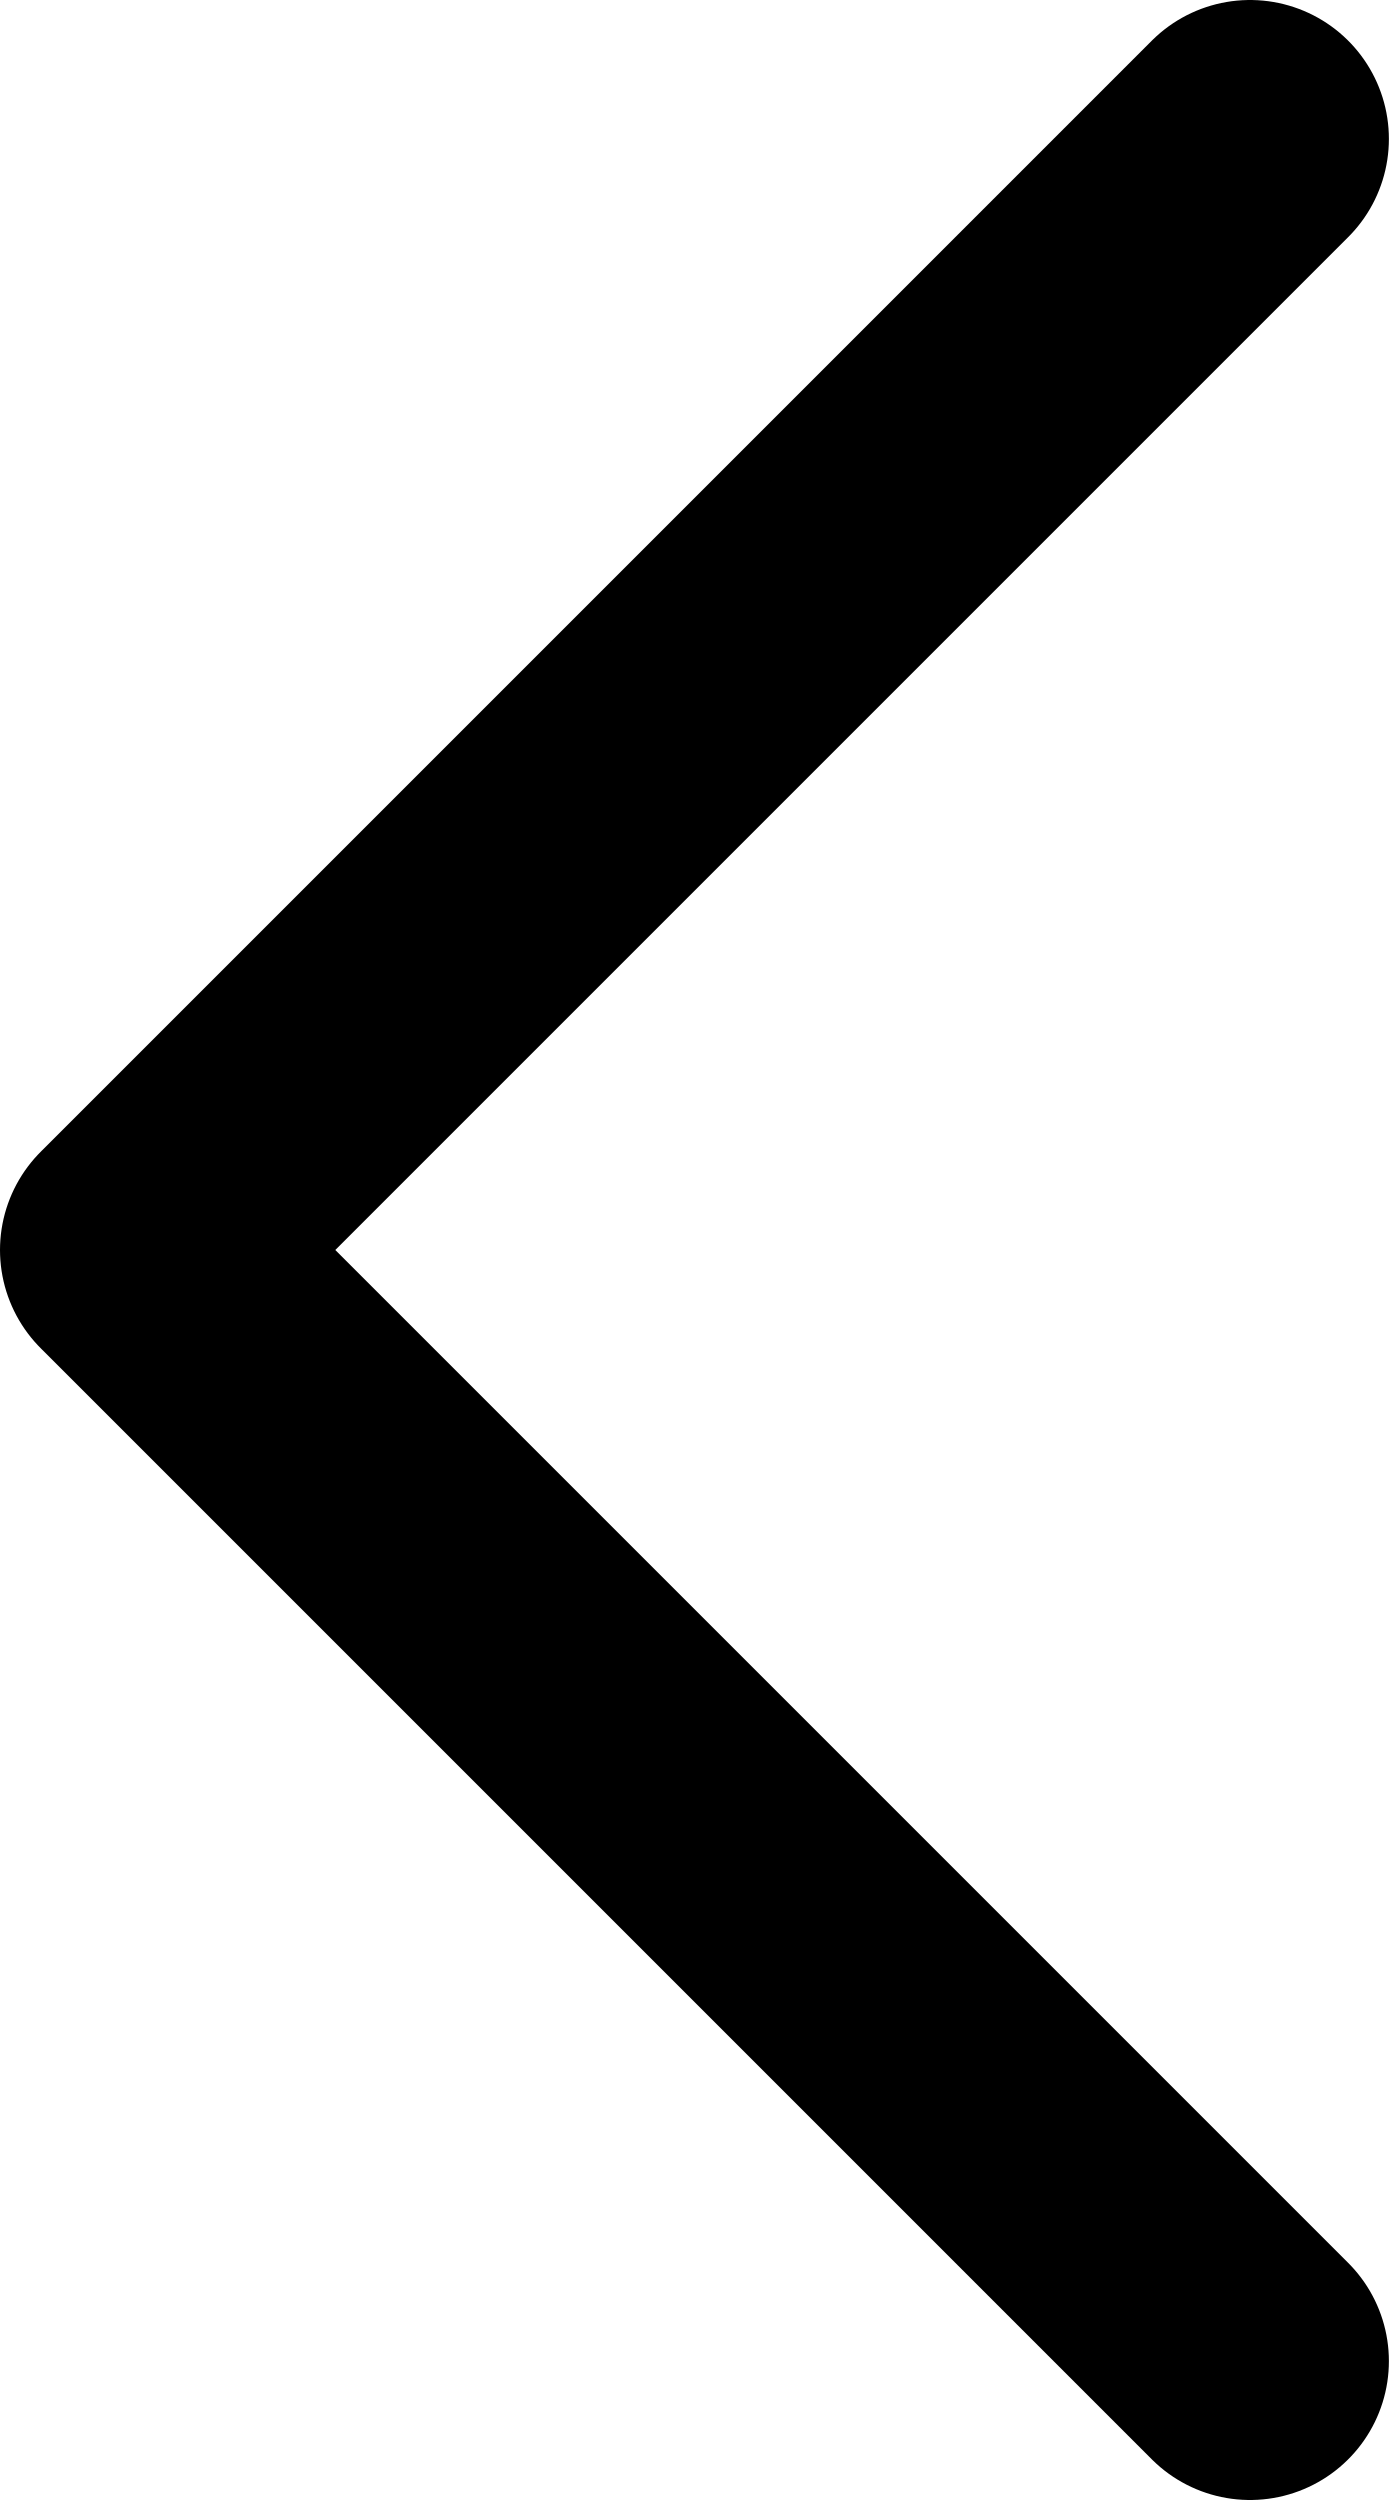
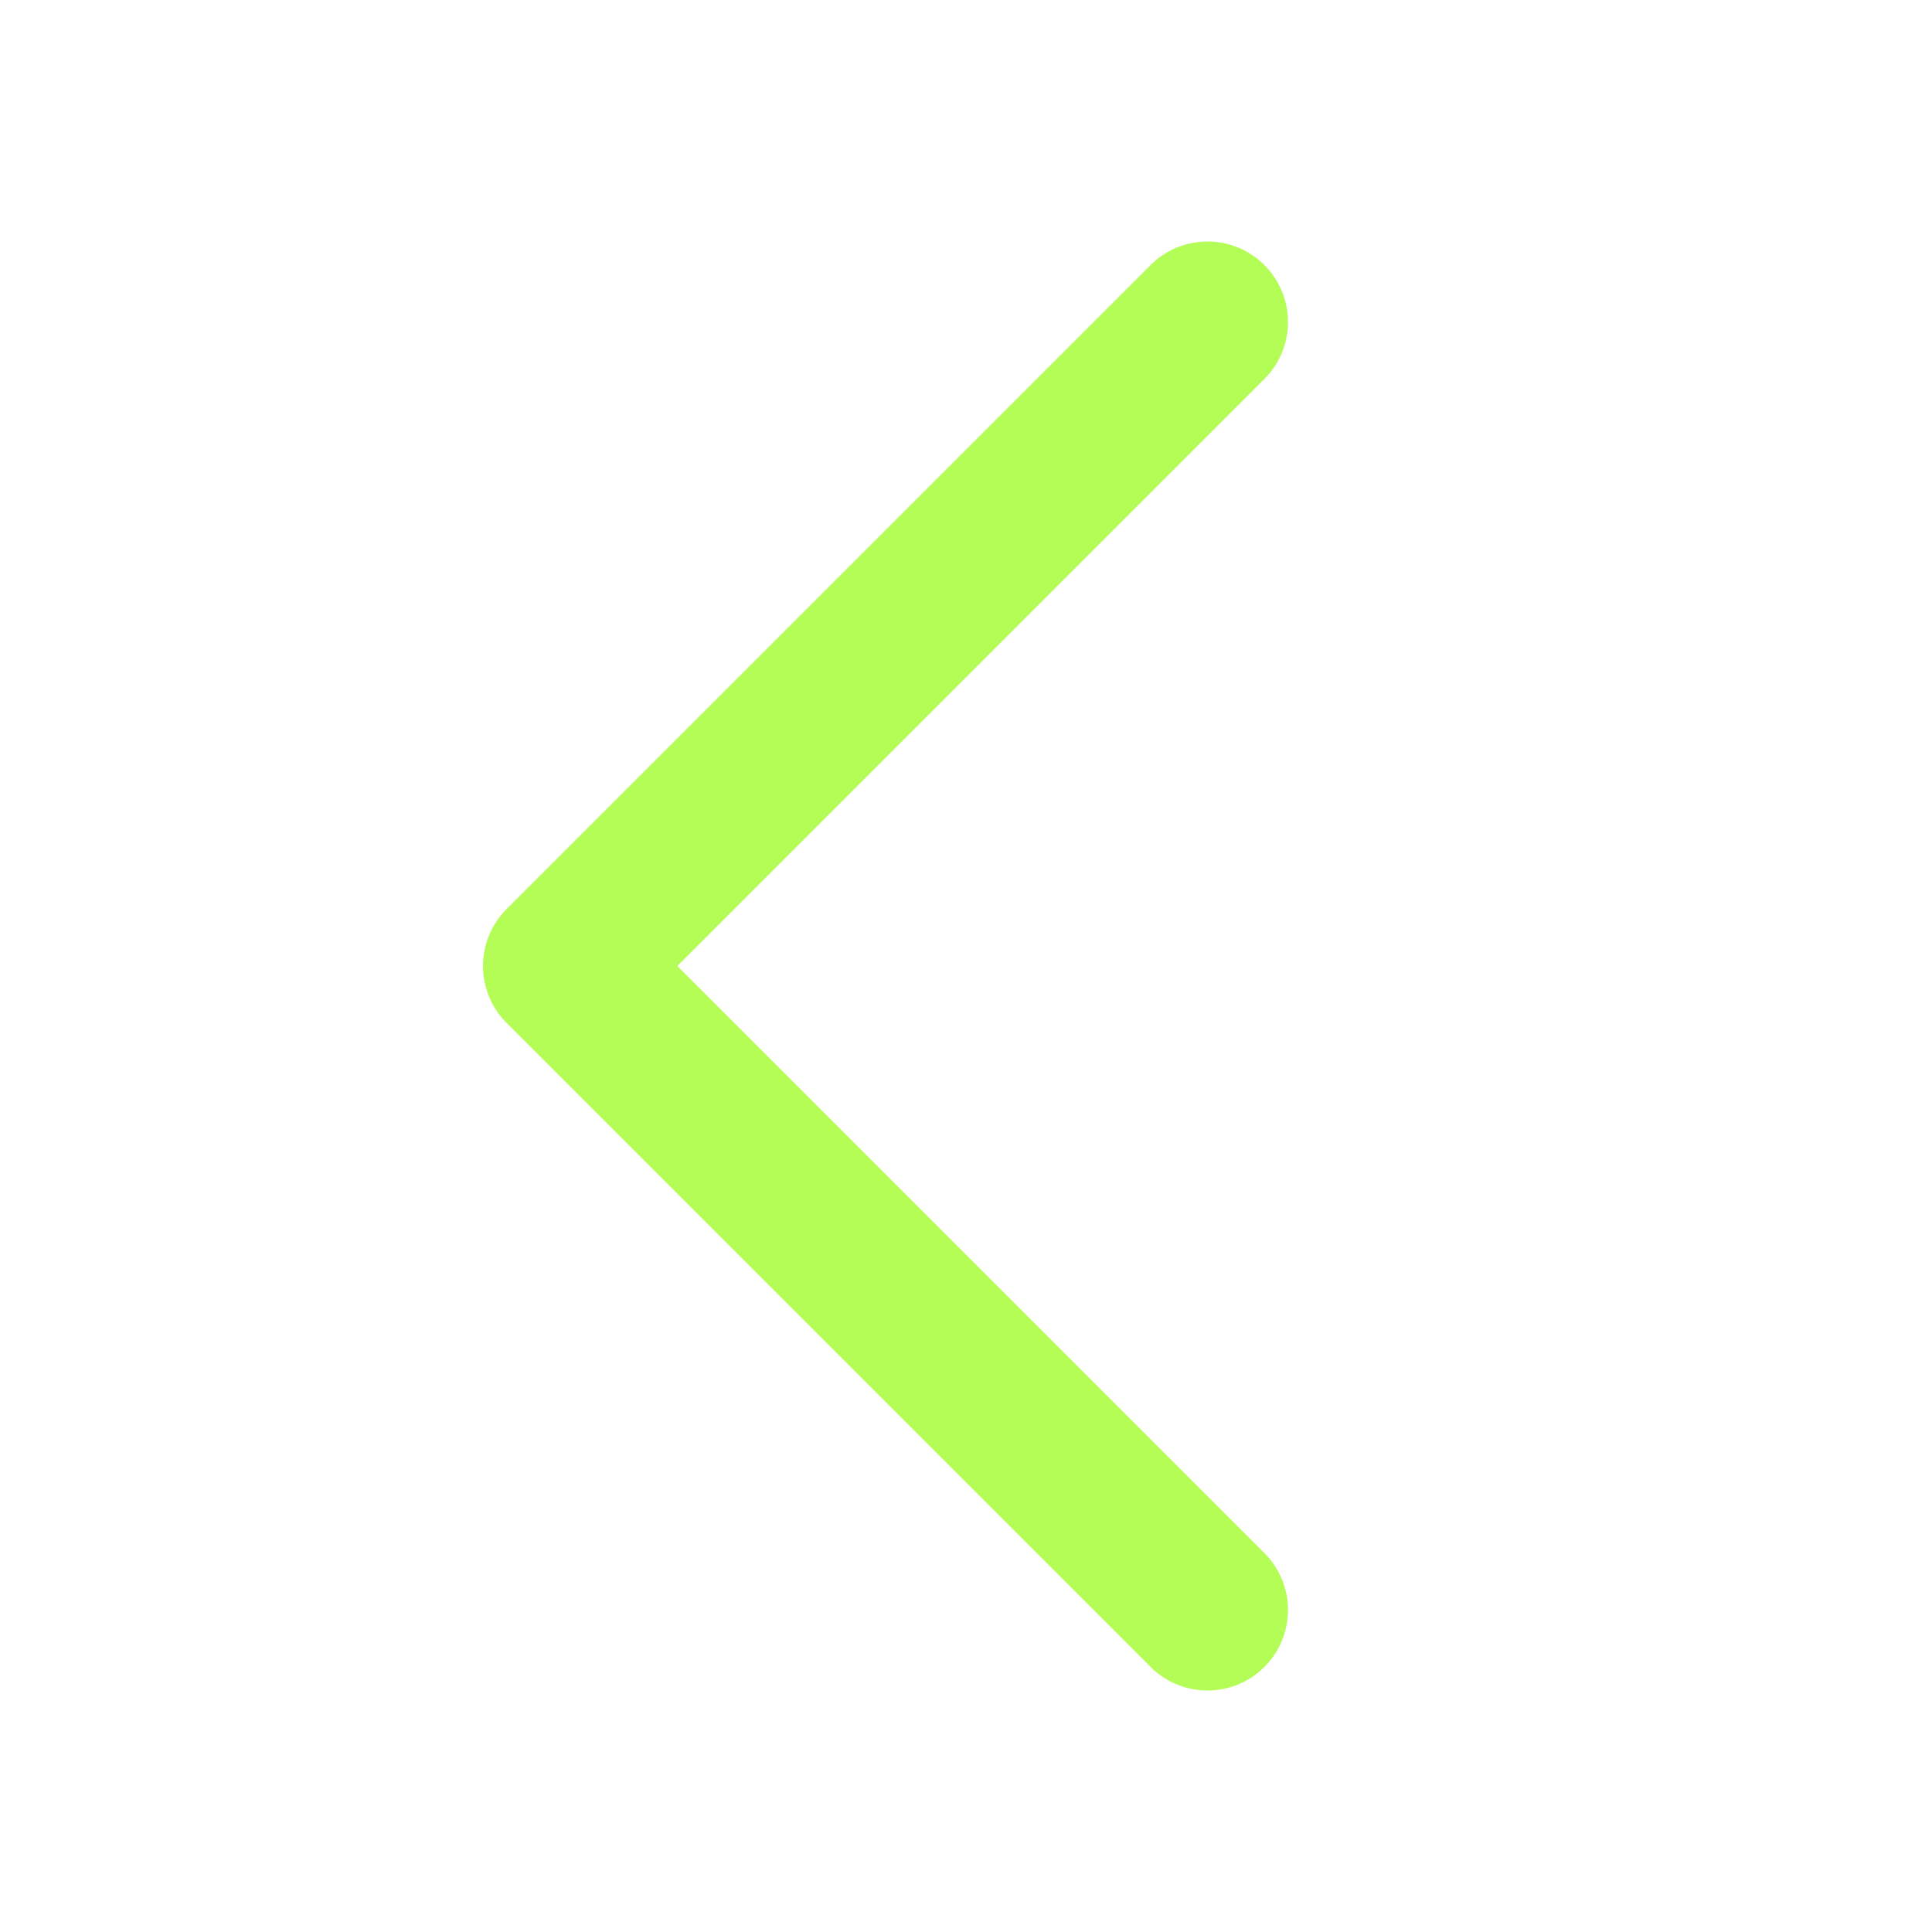
- <svg xmlns="http://www.w3.org/2000/svg" width="10" height="18" viewBox="0 0 10 18" fill="none">
-   <path d="M9 1L1 9L9 17" stroke="black" stroke-width="2" stroke-linecap="round" stroke-linejoin="round" />
+ <svg xmlns="http://www.w3.org/2000/svg" width="24" height="24" viewBox="0 0 24 24" fill="none">
+   <path d="M15 4L7 12L15 20" stroke="#B4FD57" stroke-width="2" stroke-linecap="round" stroke-linejoin="round" />
</svg>
